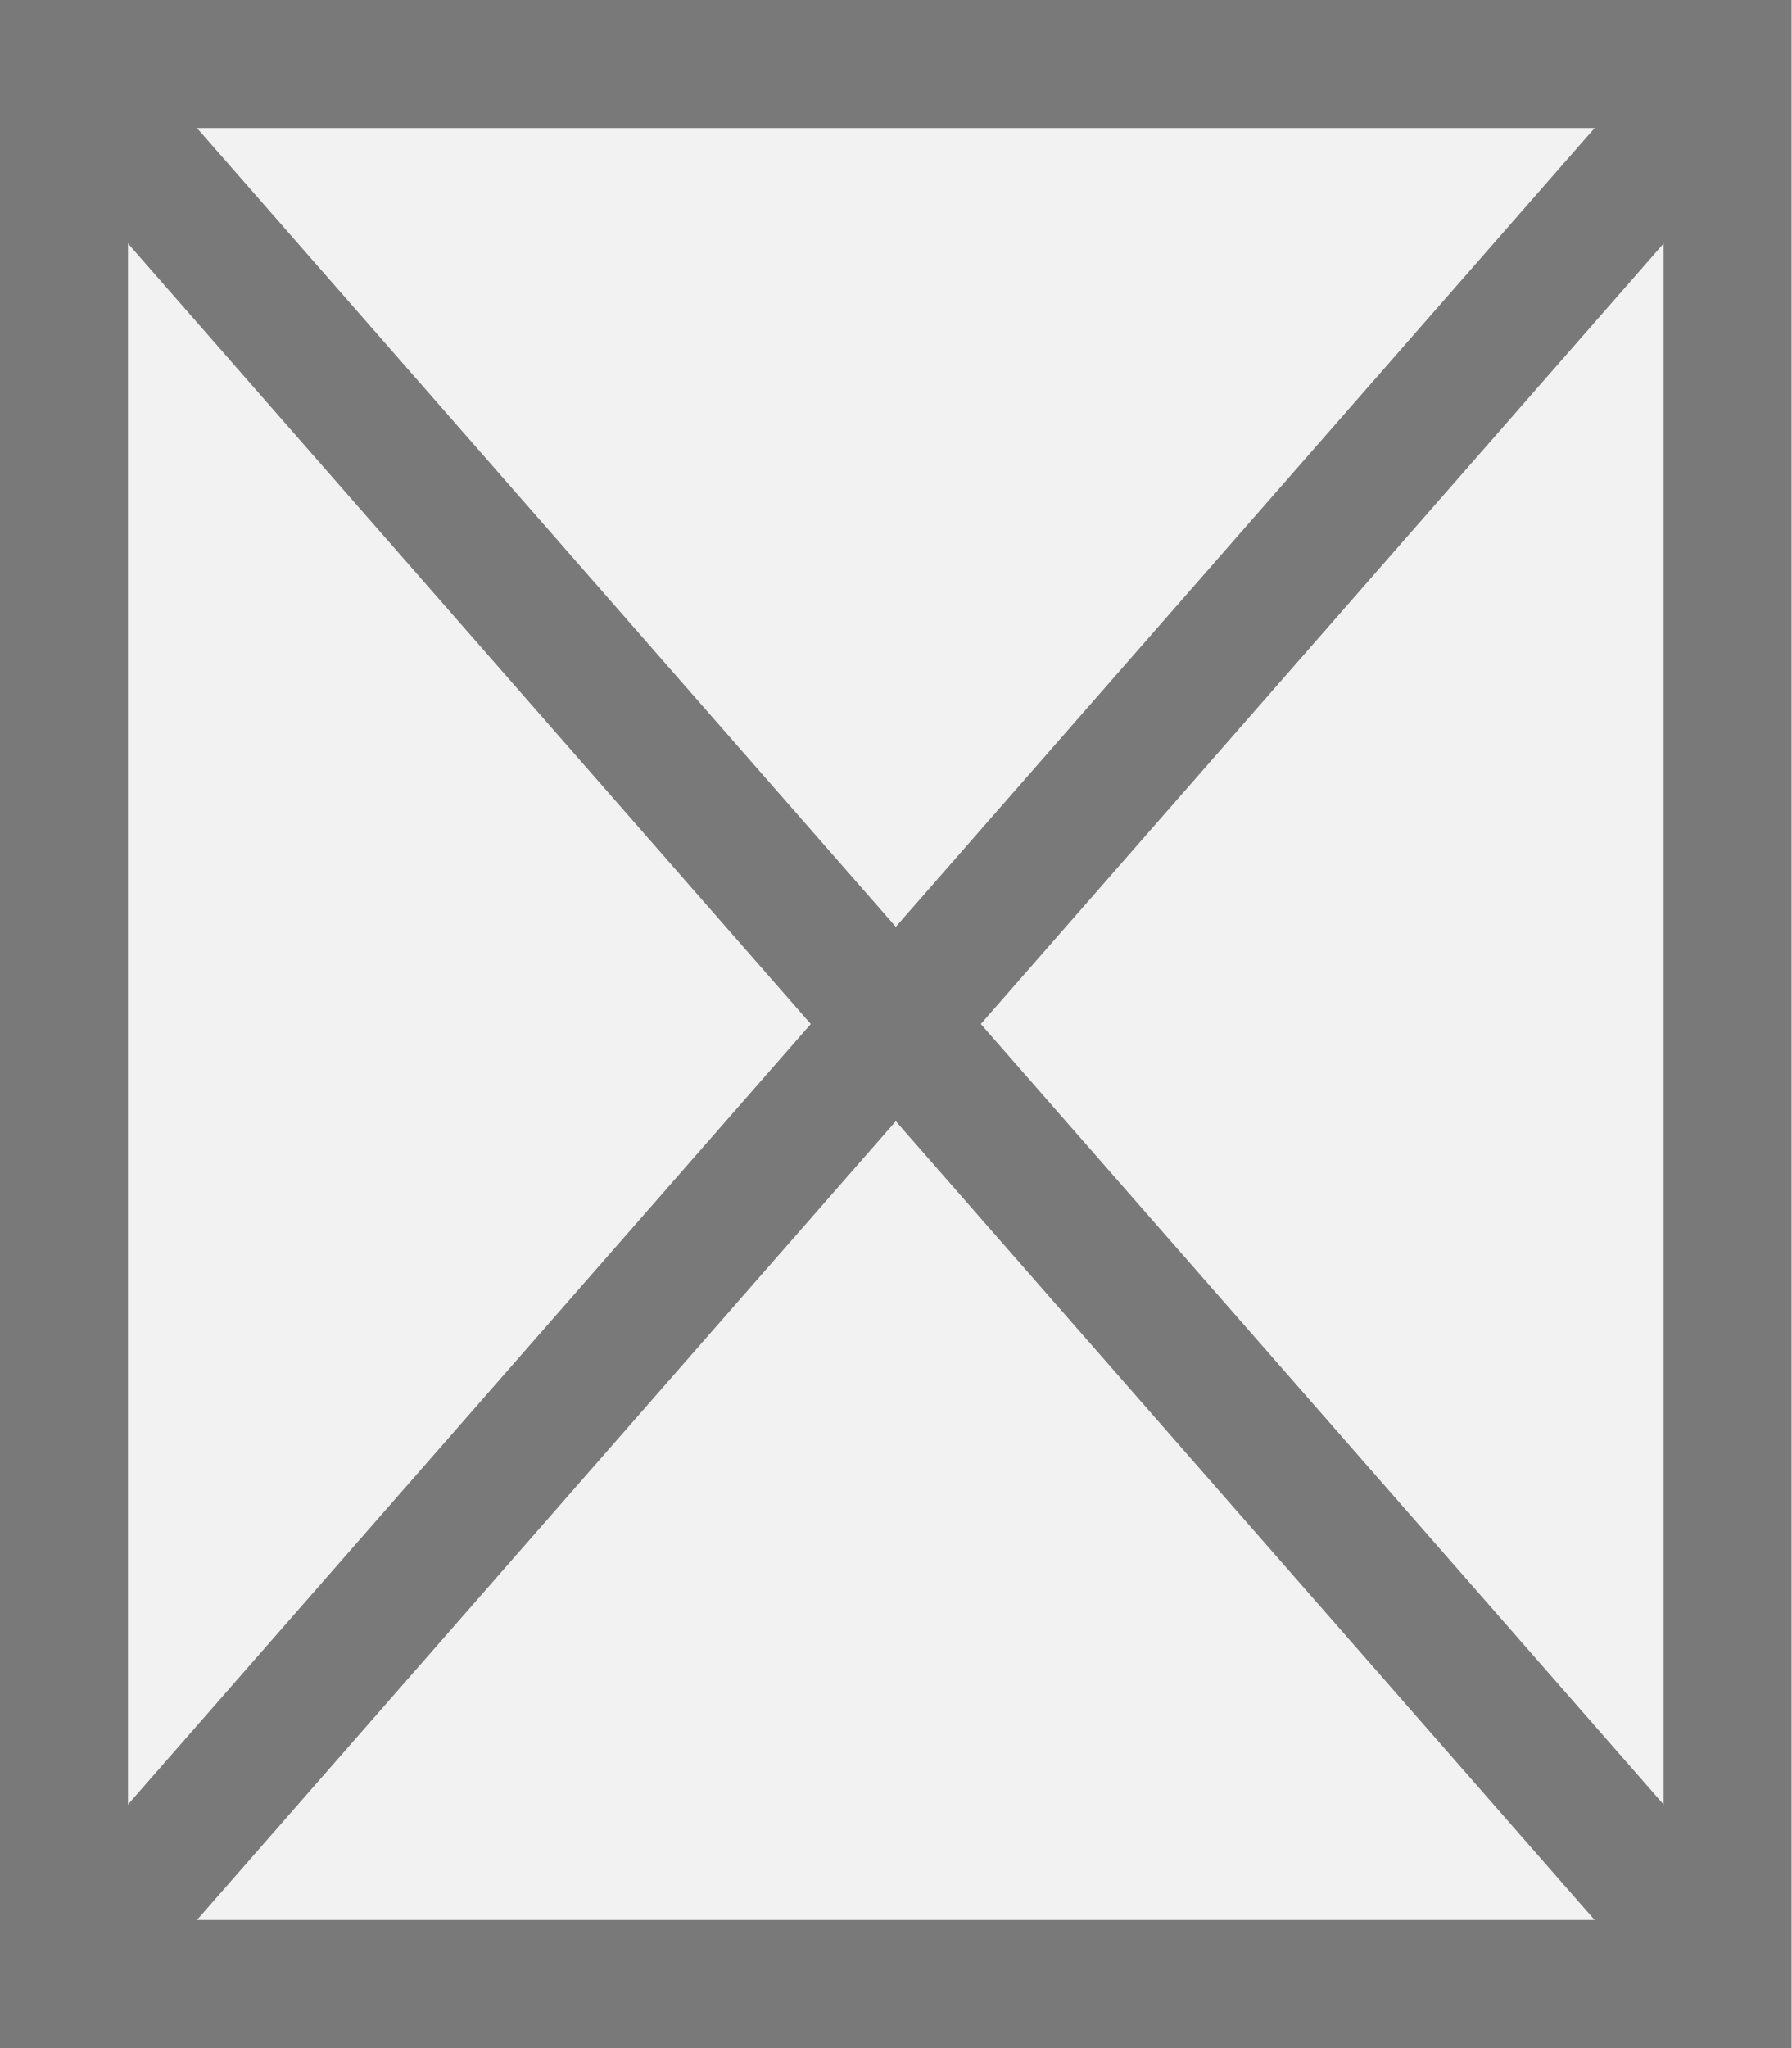
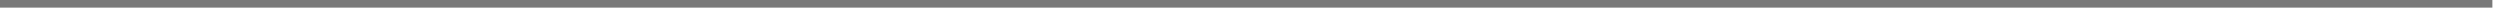
- <svg xmlns="http://www.w3.org/2000/svg" version="1.1" width="14px" height="16px">
-   <g transform="matrix(1 0 0 1 -633 -1338 )">
-     <path d="M 633.5 1338.5  L 646.5 1338.5  L 646.5 1353.5  L 633.5 1353.5  L 633.5 1338.5  Z " fill-rule="nonzero" fill="#f2f2f2" stroke="none" />
-     <path d="M 633.5 1338.5  L 646.5 1338.5  L 646.5 1353.5  L 633.5 1353.5  L 633.5 1338.5  Z " stroke-width="1" stroke="#797979" fill="none" />
-     <path d="M 633.376 1338.43  L 646.624 1353.57  M 646.624 1338.43  L 633.376 1353.57  " stroke-width="1" stroke="#797979" fill="none" />
+ <svg xmlns="http://www.w3.org/2000/svg" version="1.1" width="328px" height="2px">
+   <g transform="matrix(1 0 0 1 -65 -207 )">
+     <path d="M 65 207.5  L 392 207.5  " stroke-width="1" stroke="#797979" fill="none" />
  </g>
</svg>
